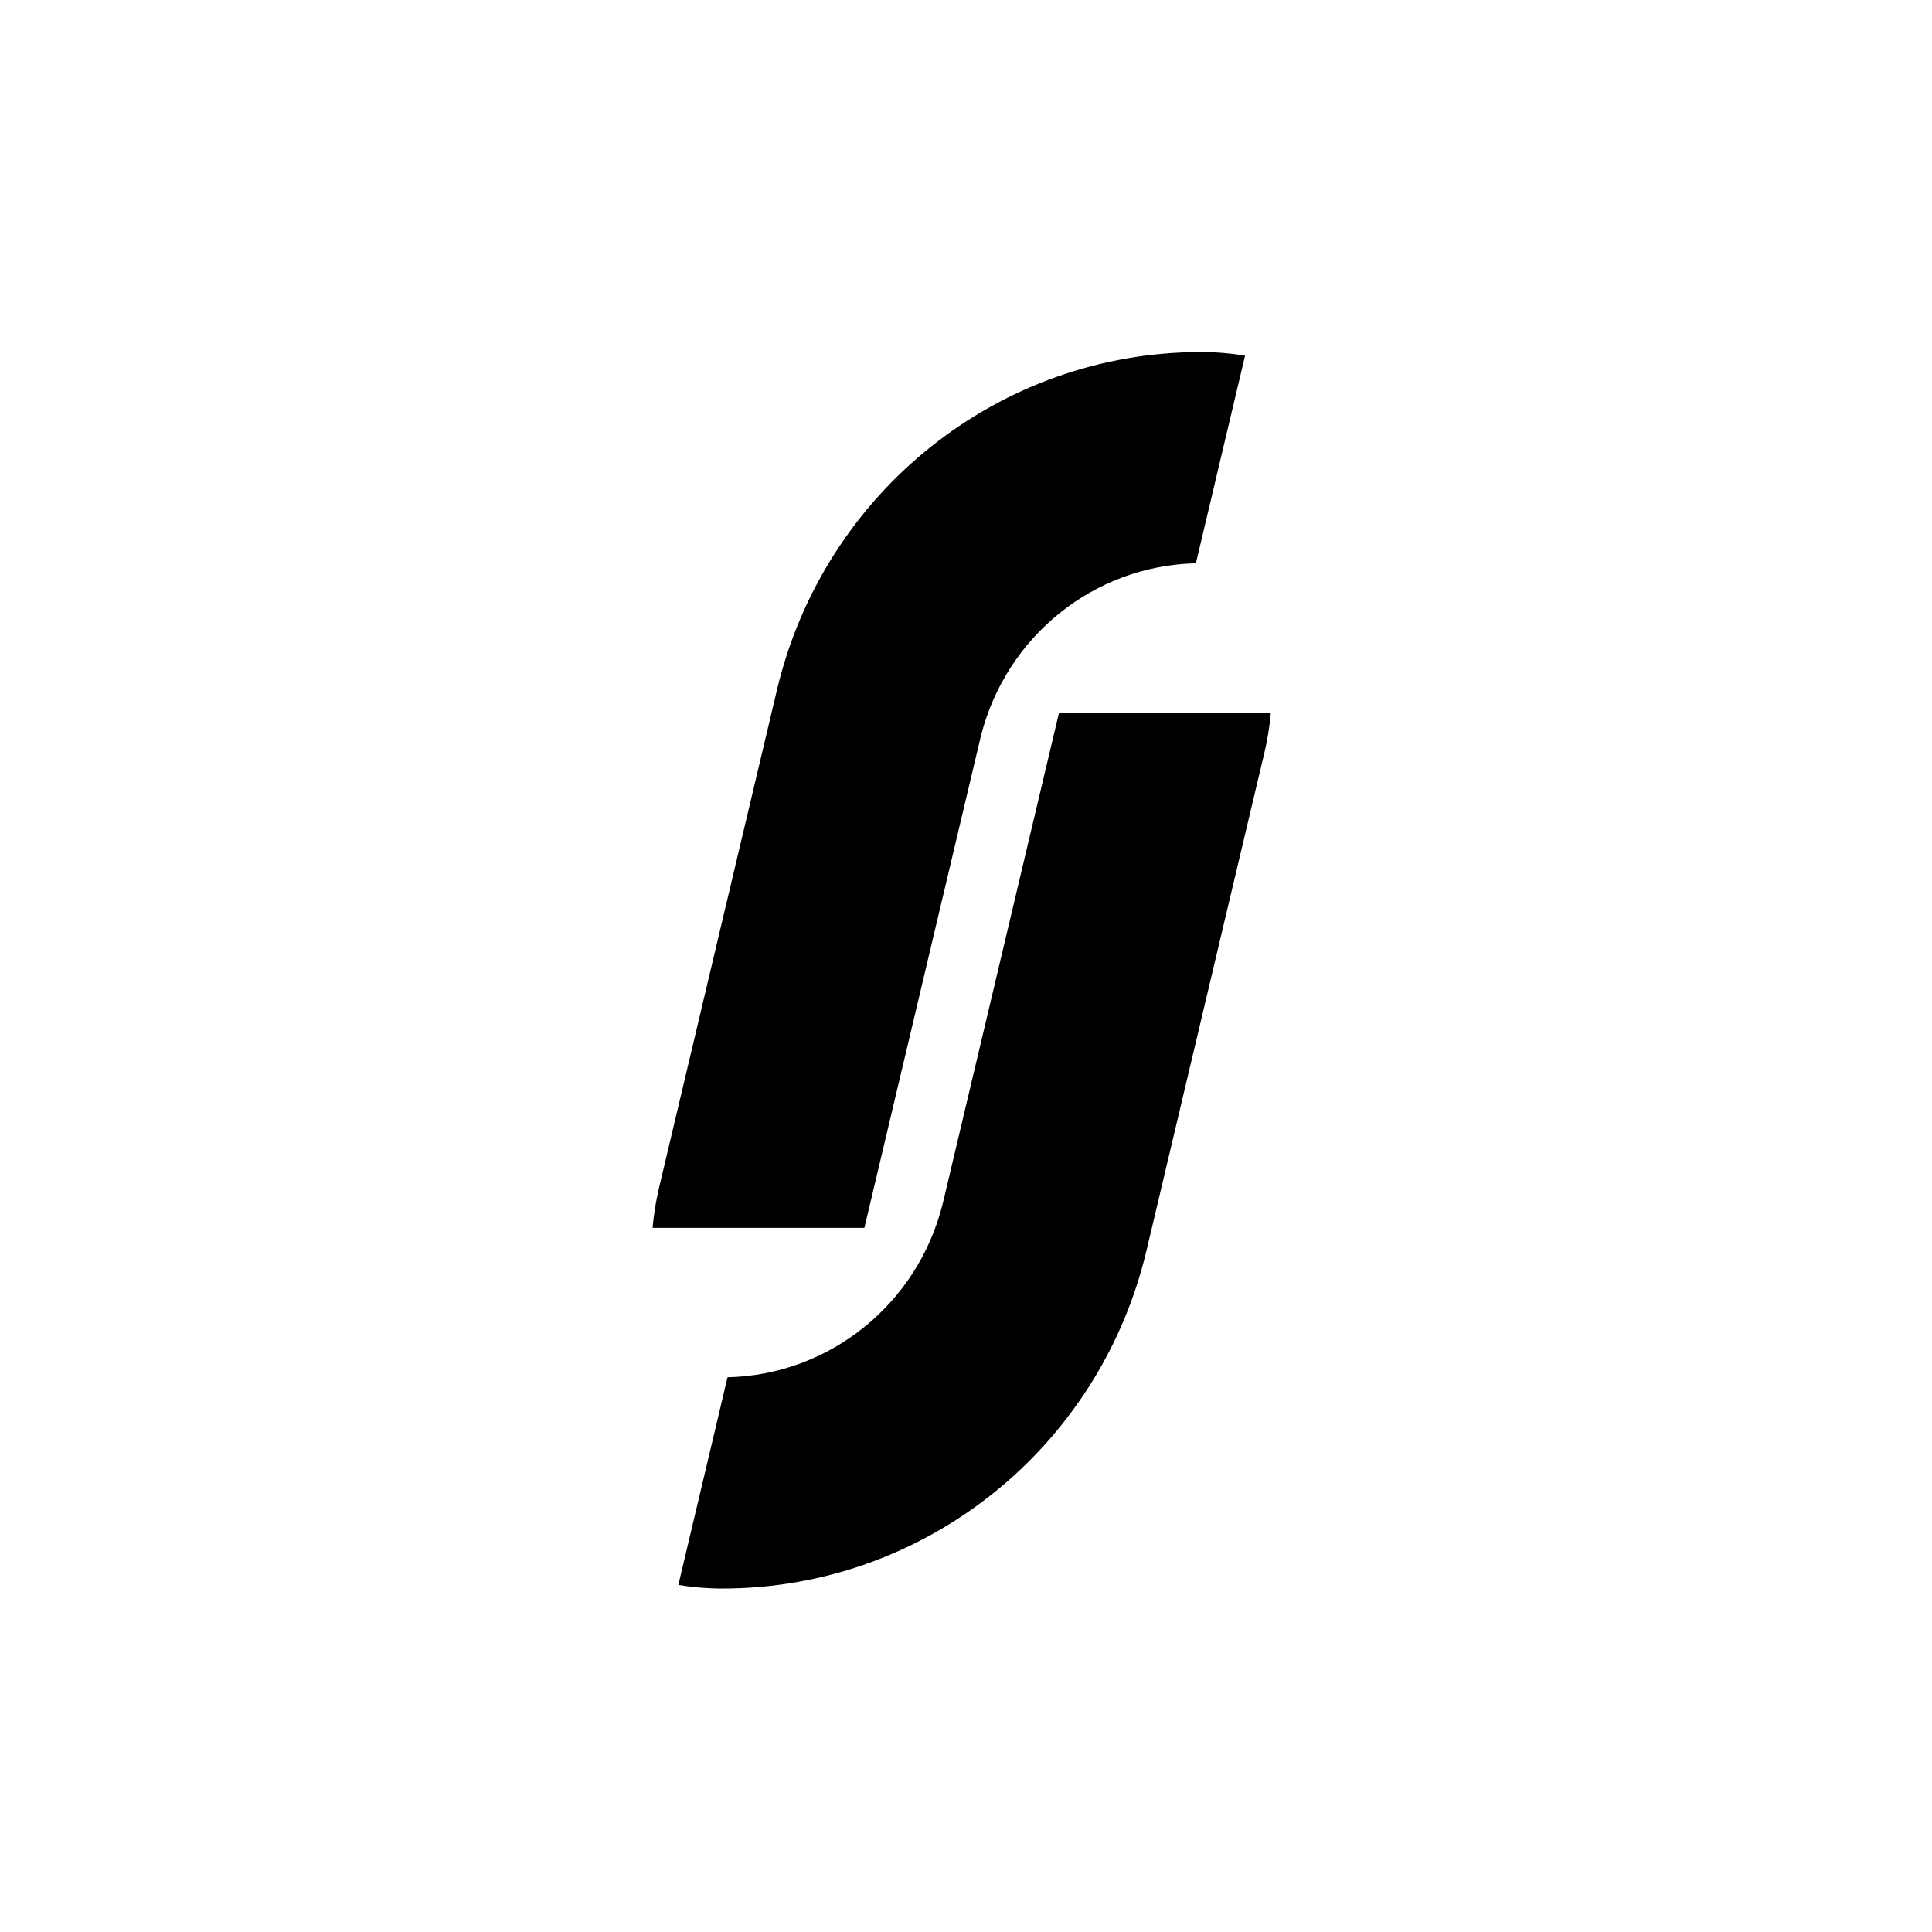
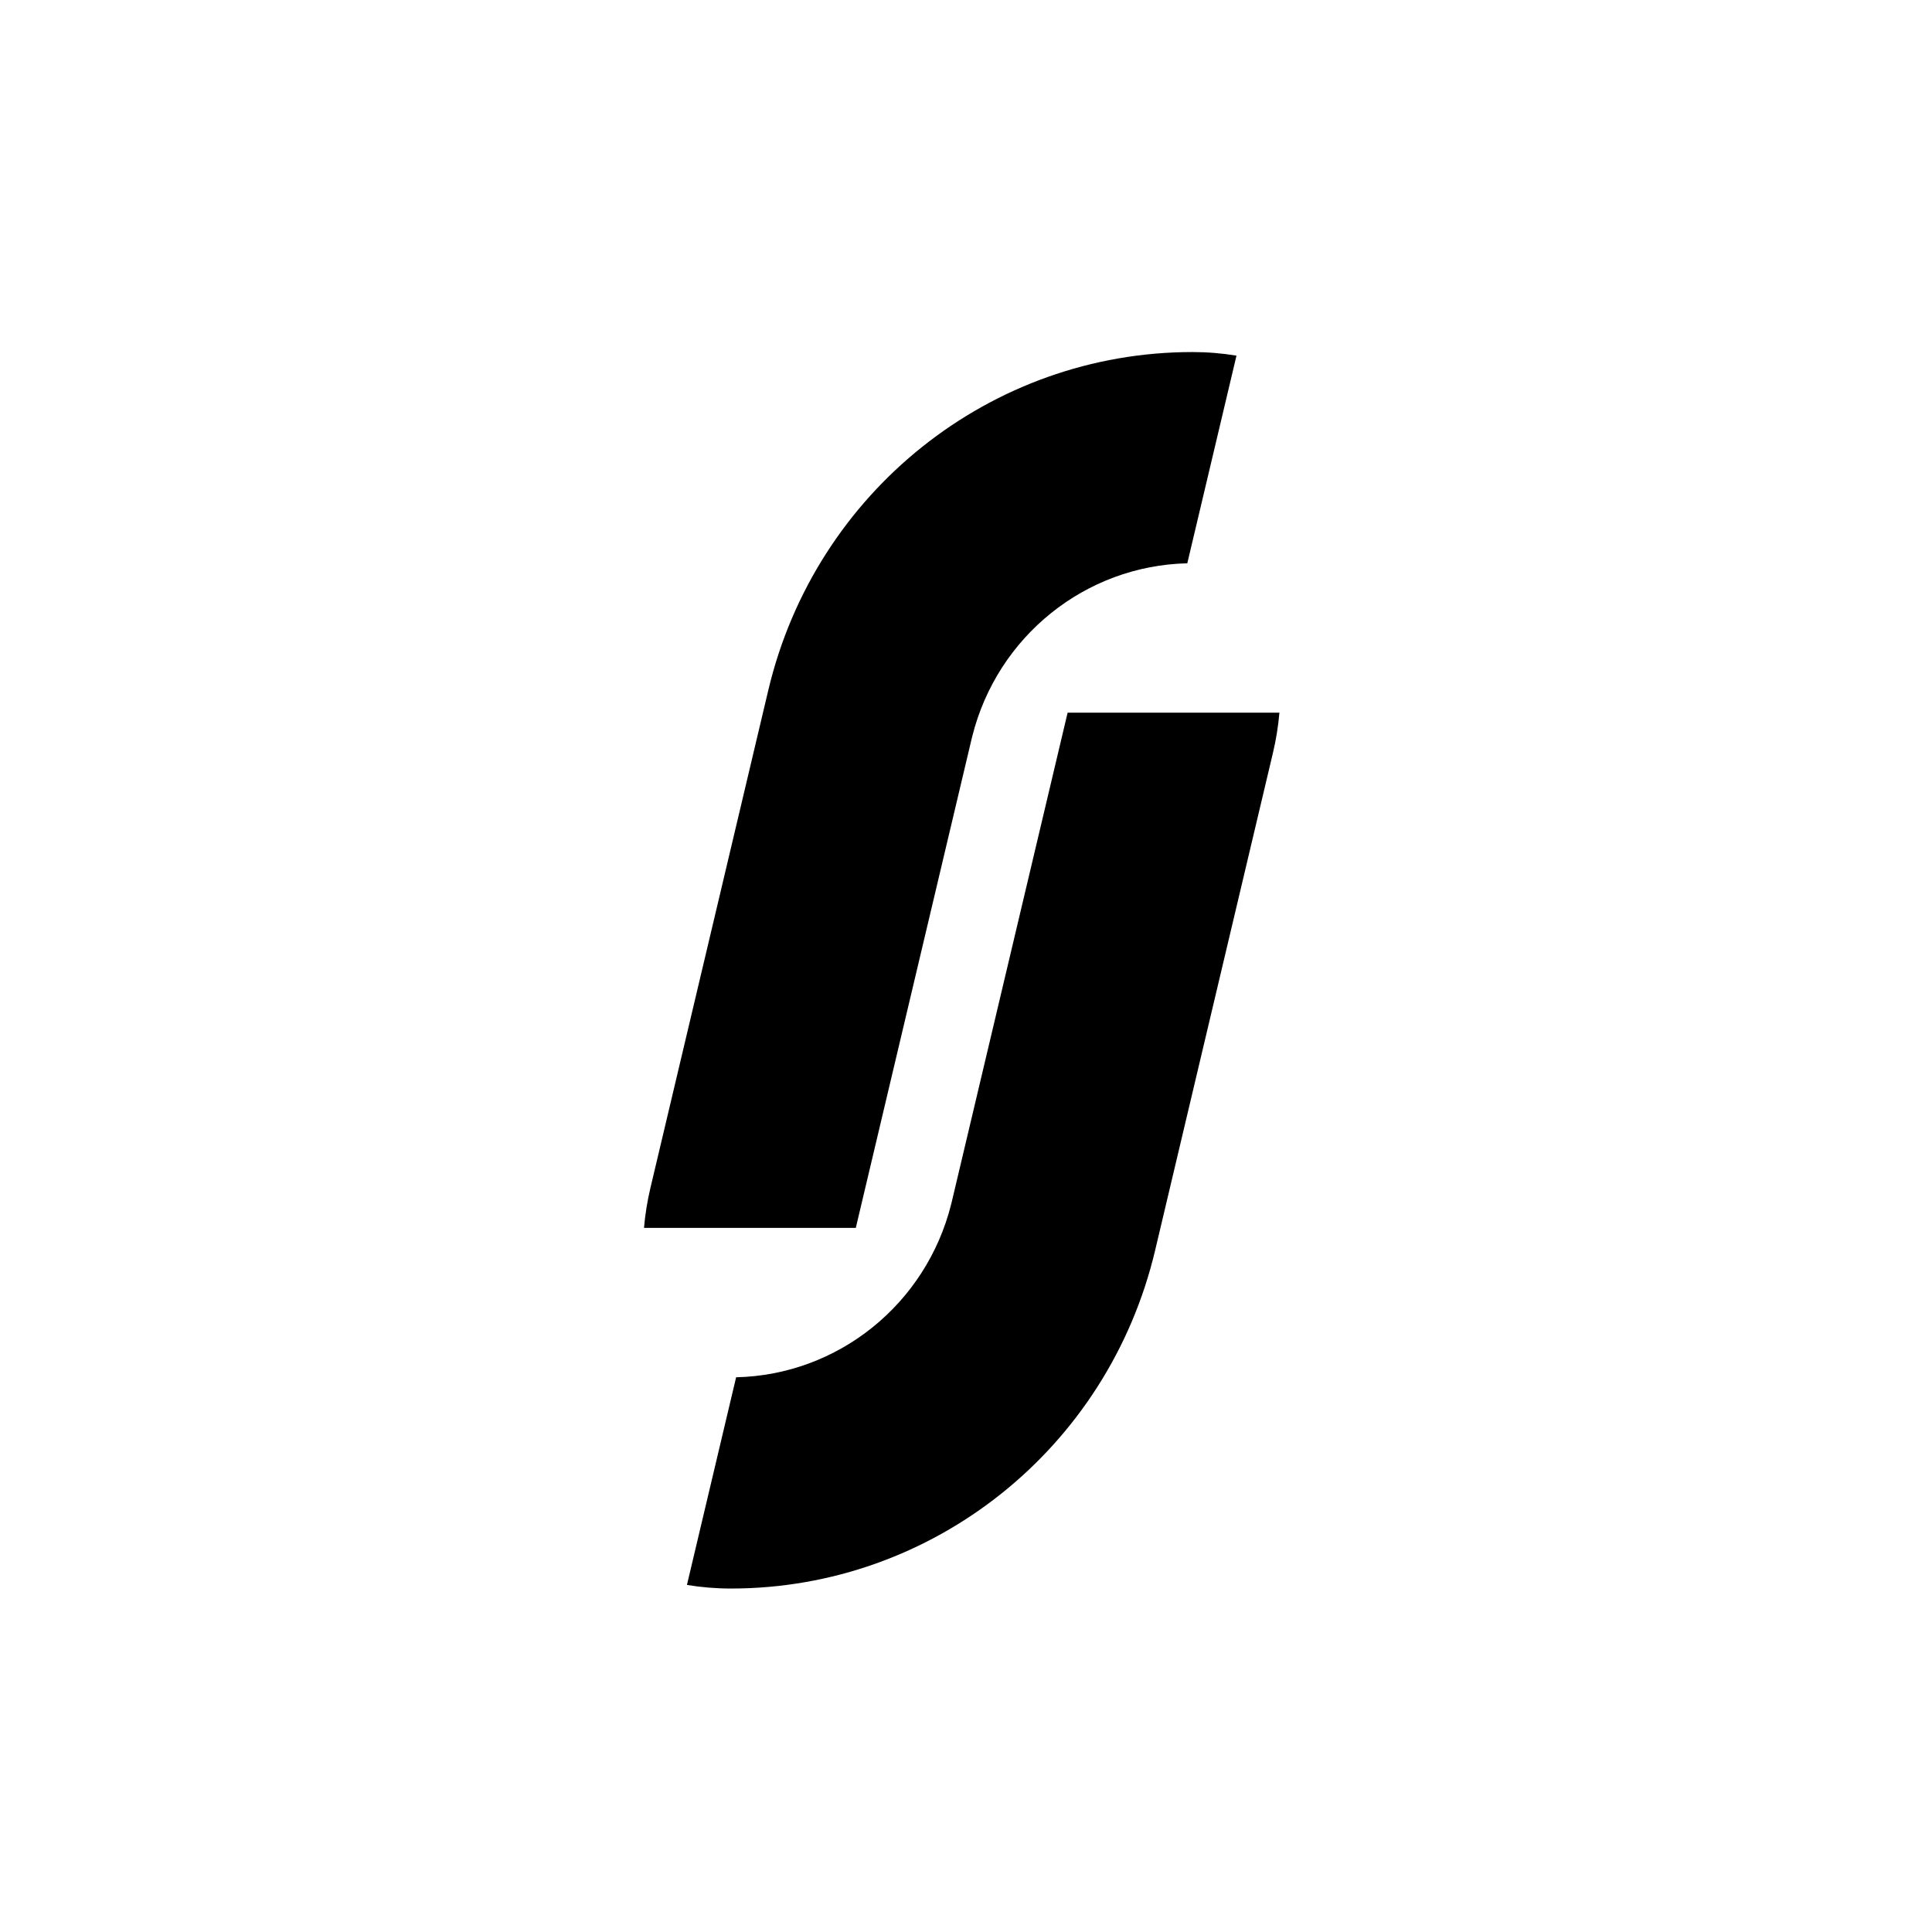
<svg xmlns="http://www.w3.org/2000/svg" width="225px" height="225px" viewBox="0 0 225 225" version="1.1">
  <g id="logo-small" stroke="none" stroke-width="1" fill="none" fill-rule="evenodd">
-     <path d="M148,83 C147.865,84.569 147.614,86.126 147.251,87.66 L133.525,145.617 C128.055,168.712 107.627,185 84.132,185 C82.385,185 80.67,184.857 79,184.581 L84.728,160.398 C96.592,160.13 106.846,151.895 109.771,140.251 L109.859,139.891 L123.334,83 L148,83 Z M139.868,41 C141.615,41 143.33,41.143 145,41.419 L139.272,65.602 C127.408,65.87 117.154,74.105 114.229,85.749 L114.141,86.109 L100.666,143 L76,143 C76.135,141.431 76.386,139.874 76.749,138.34 L90.475,80.383 C95.945,57.288 116.373,41 139.868,41 Z" id="fj" fill="#000000" />
+     <path d="M149,83 C148.865,84.569 148.614,86.126 148.251,87.66 L134.525,145.617 C129.055,168.712 108.627,185 85.132,185 C83.385,185 81.67,184.857 80,184.581 L85.728,160.398 C97.592,160.13 107.846,151.895 110.771,140.251 L110.859,139.891 L124.334,83 L149,83 Z M138.868,41 C140.615,41 142.33,41.143 144,41.419 L138.272,65.602 C126.408,65.87 116.154,74.105 113.229,85.749 L113.141,86.109 L99.666,143 L75,143 C75.135,141.431 75.386,139.874 75.749,138.34 L89.475,80.383 C94.945,57.288 115.373,41 138.868,41 Z" id="fj" fill="#000000" />
  </g>
</svg>
